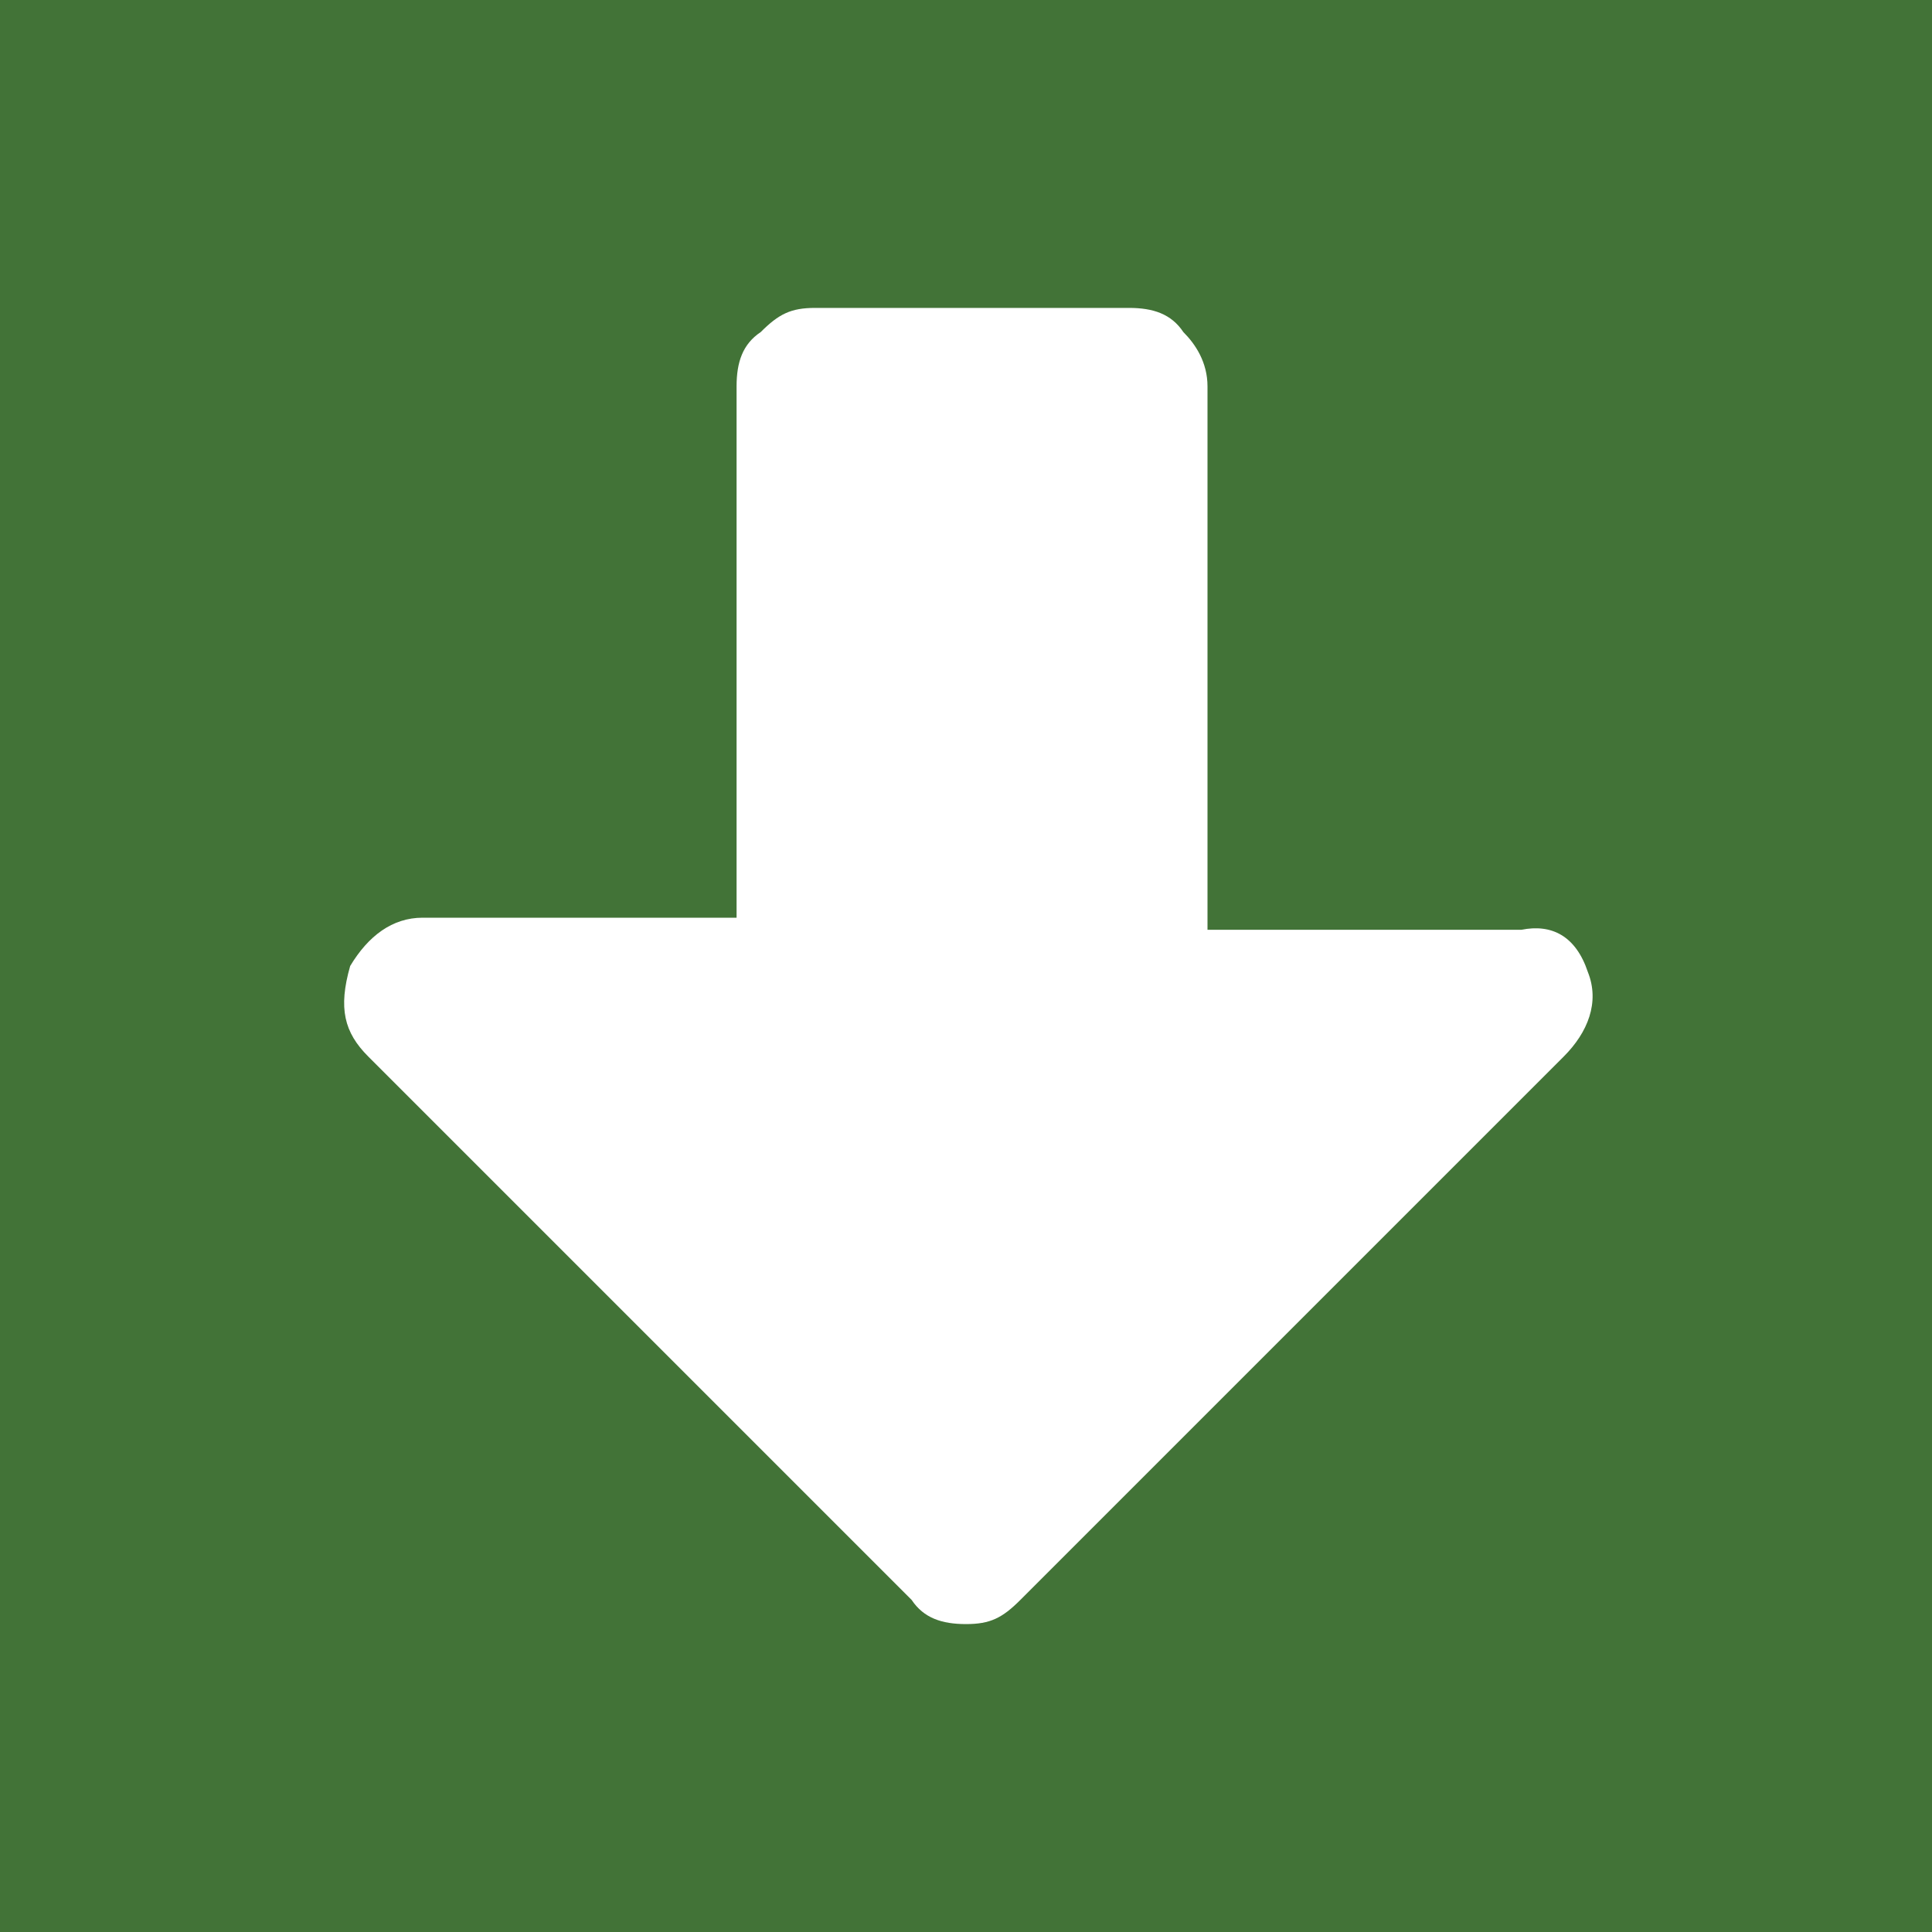
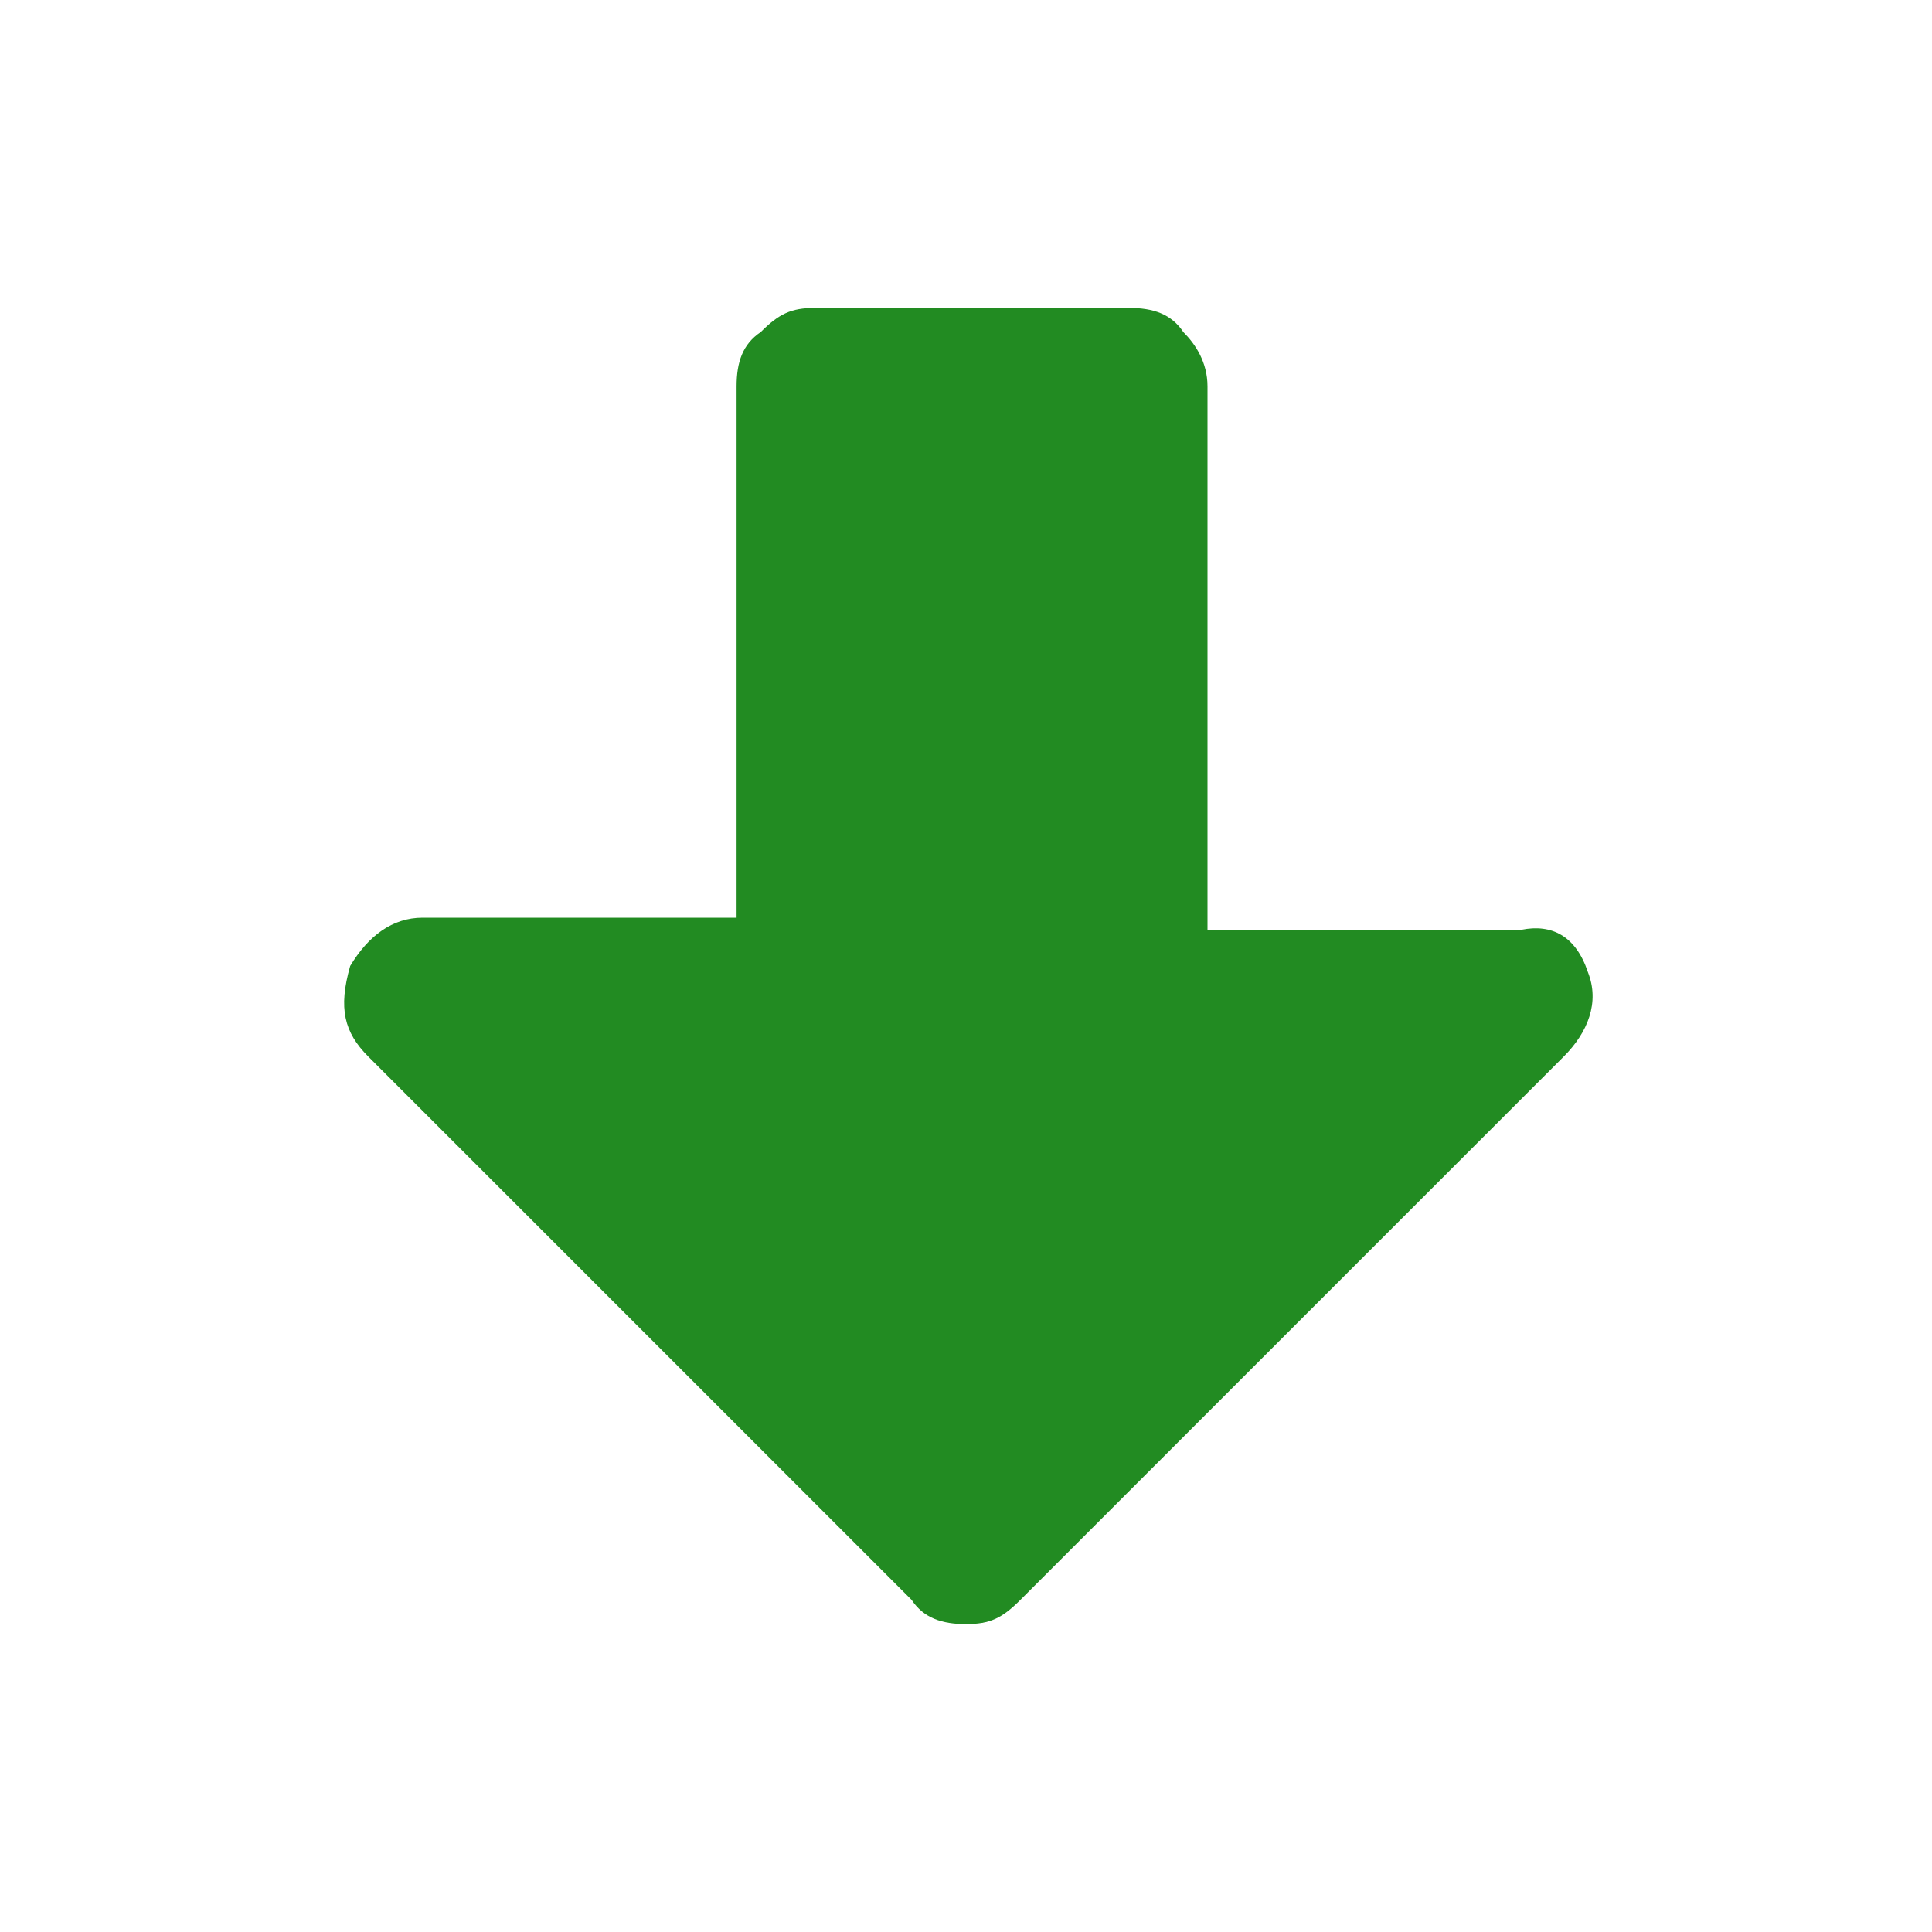
<svg xmlns="http://www.w3.org/2000/svg" viewBox="0 0 32 32">
-   <path fill="#427337" d="M0 0v32h32V0H0zm25.9 17.5l-9 9c-.3.3-.5.4-.9.4s-.7-.1-.9-.4l-9-9c-.4-.4-.5-.8-.3-1.5.3-.5.7-.8 1.2-.8h5.2V6.4c0-.4.1-.7.4-.9.3-.3.5-.4.9-.4h5.2c.4 0 .7.1.9.4.2.2.4.5.4.9v9h5.2c.5-.1.9.1 1.1.7.2.5 0 1-.4 1.4z" />
+   <path fill="#228b22" d="M25.9 17.5l-9 9c-.3.3-.5.4-.9.4s-.7-.1-.9-.4l-9-9c-.4-.4-.5-.8-.3-1.5.3-.5.7-.8 1.2-.8h5.2V6.4c0-.4.1-.7.4-.9.3-.3.5-.4.9-.4h5.2c.4 0 .7.1.9.4.2.2.4.5.4.9v9h5.2c.5-.1.9.1 1.1.7.2.5 0 1-.4 1.4z" />
</svg>
